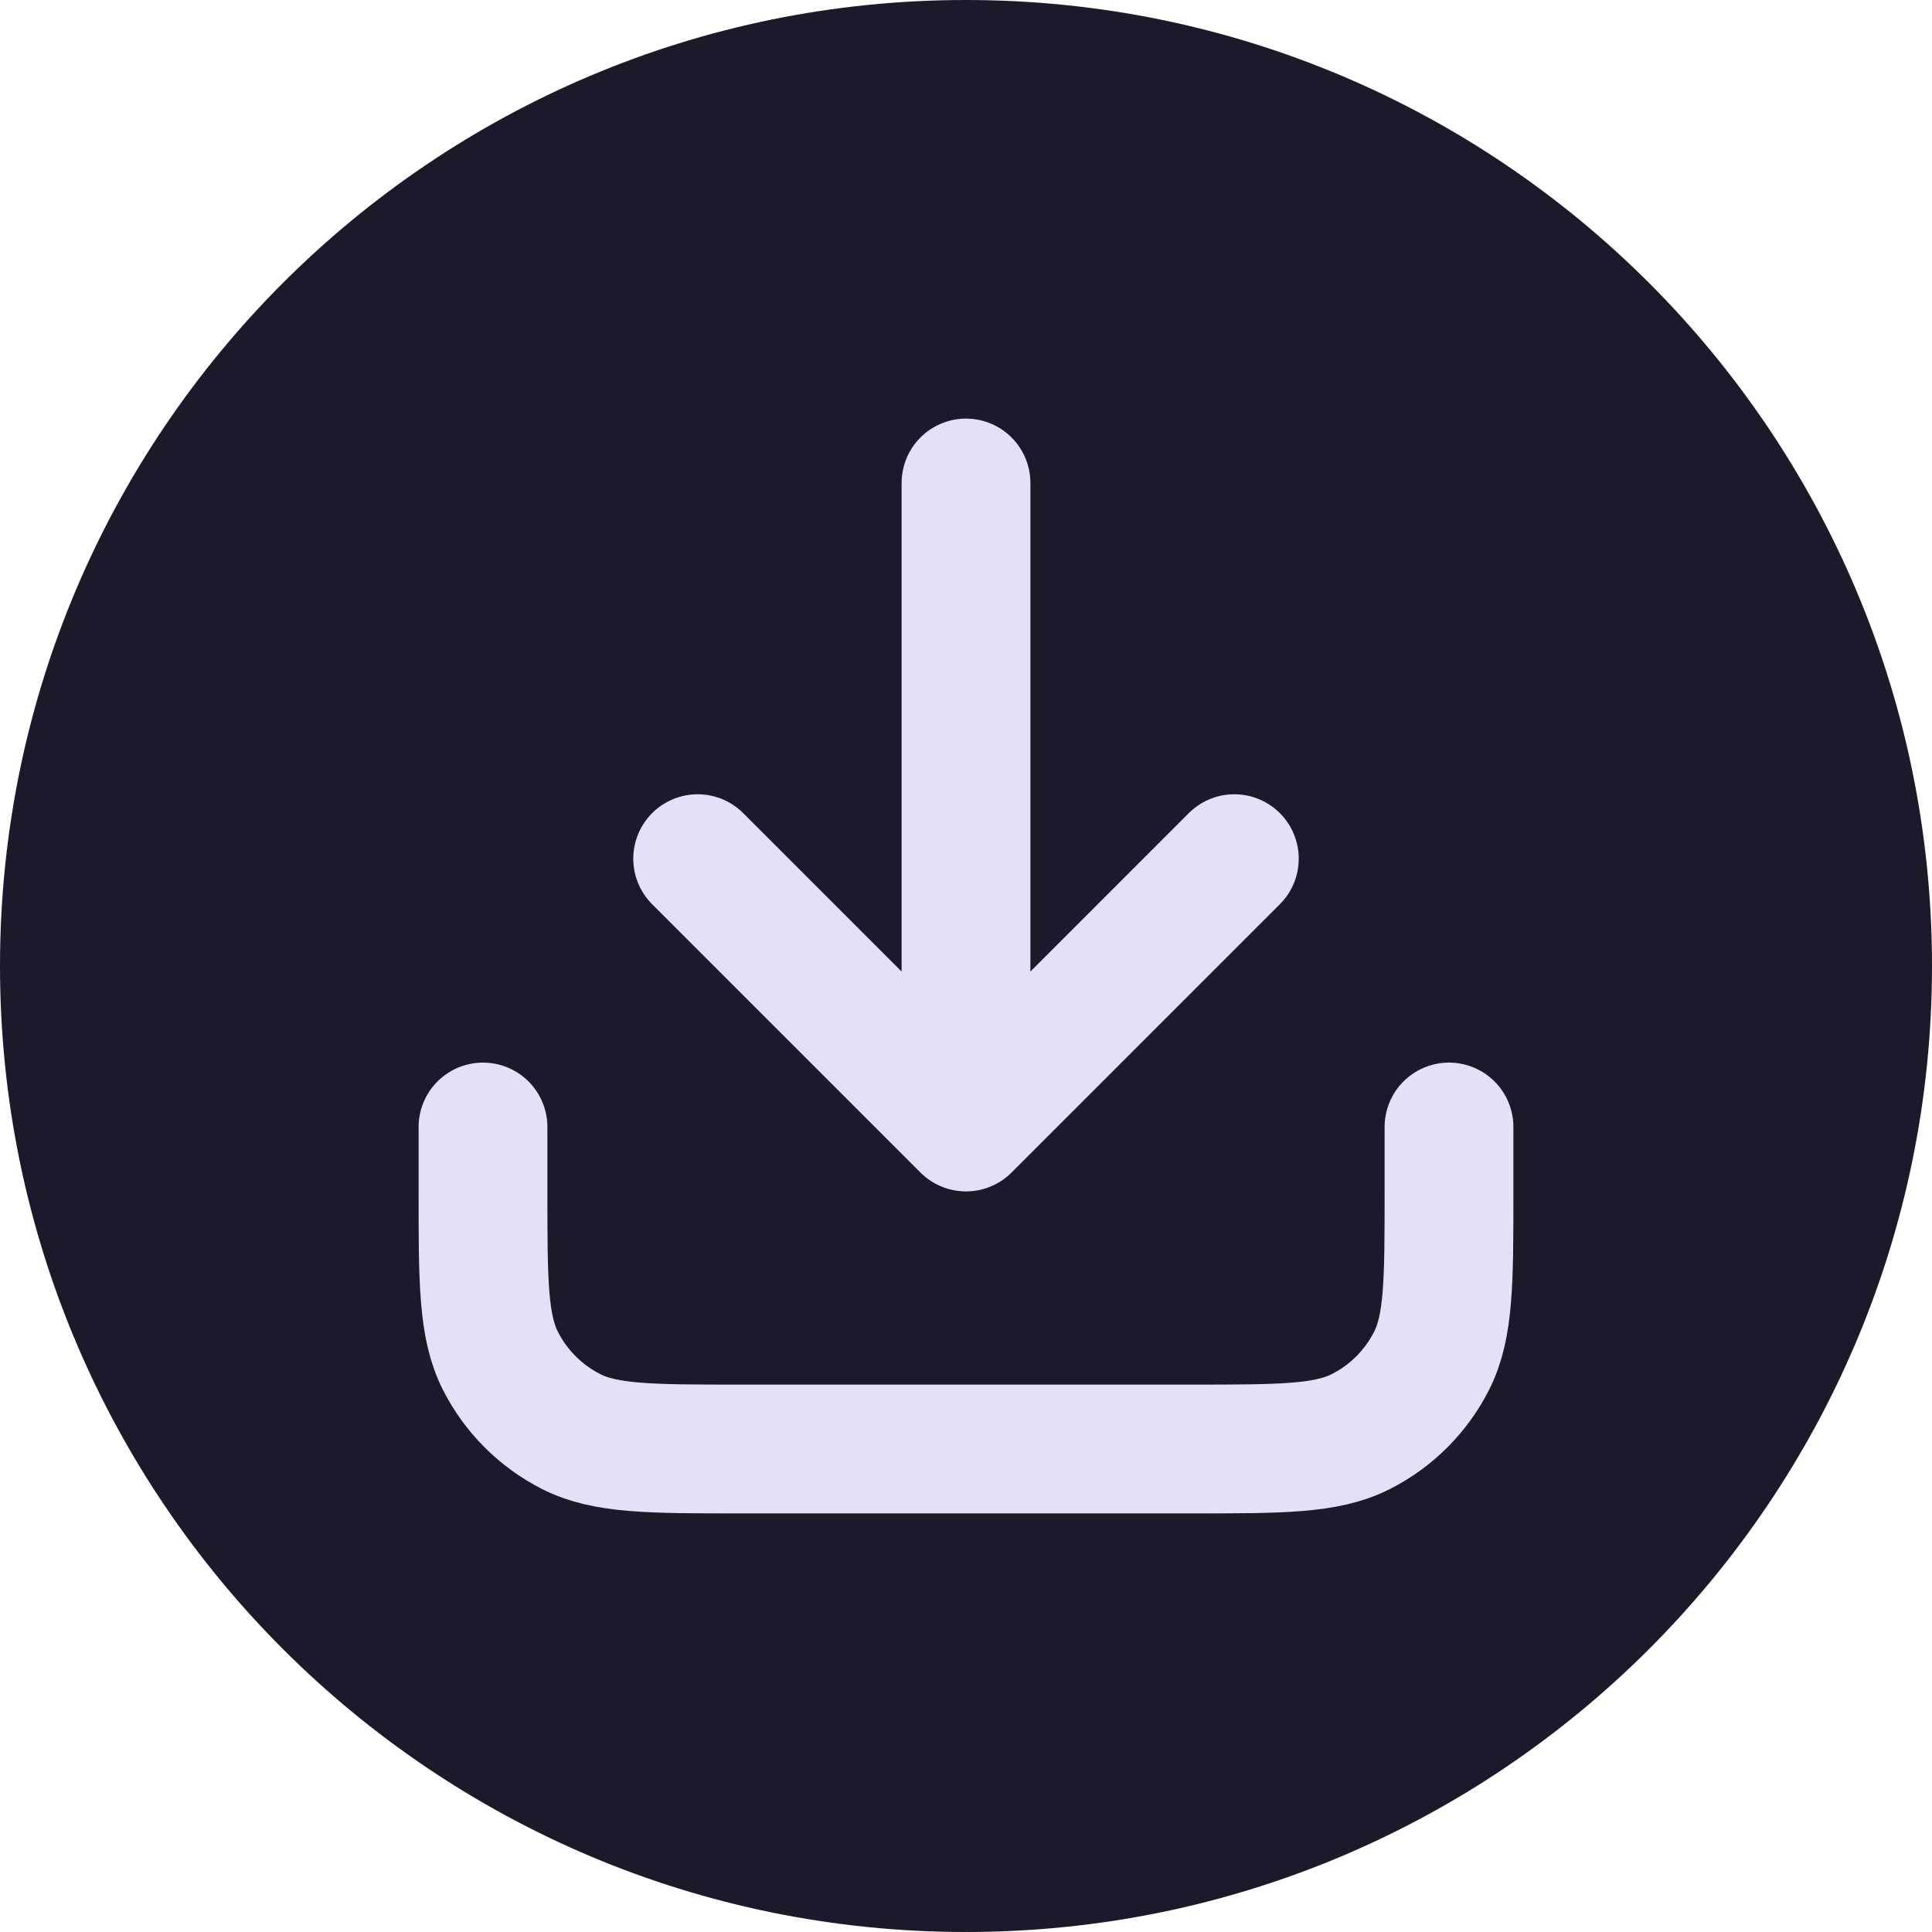
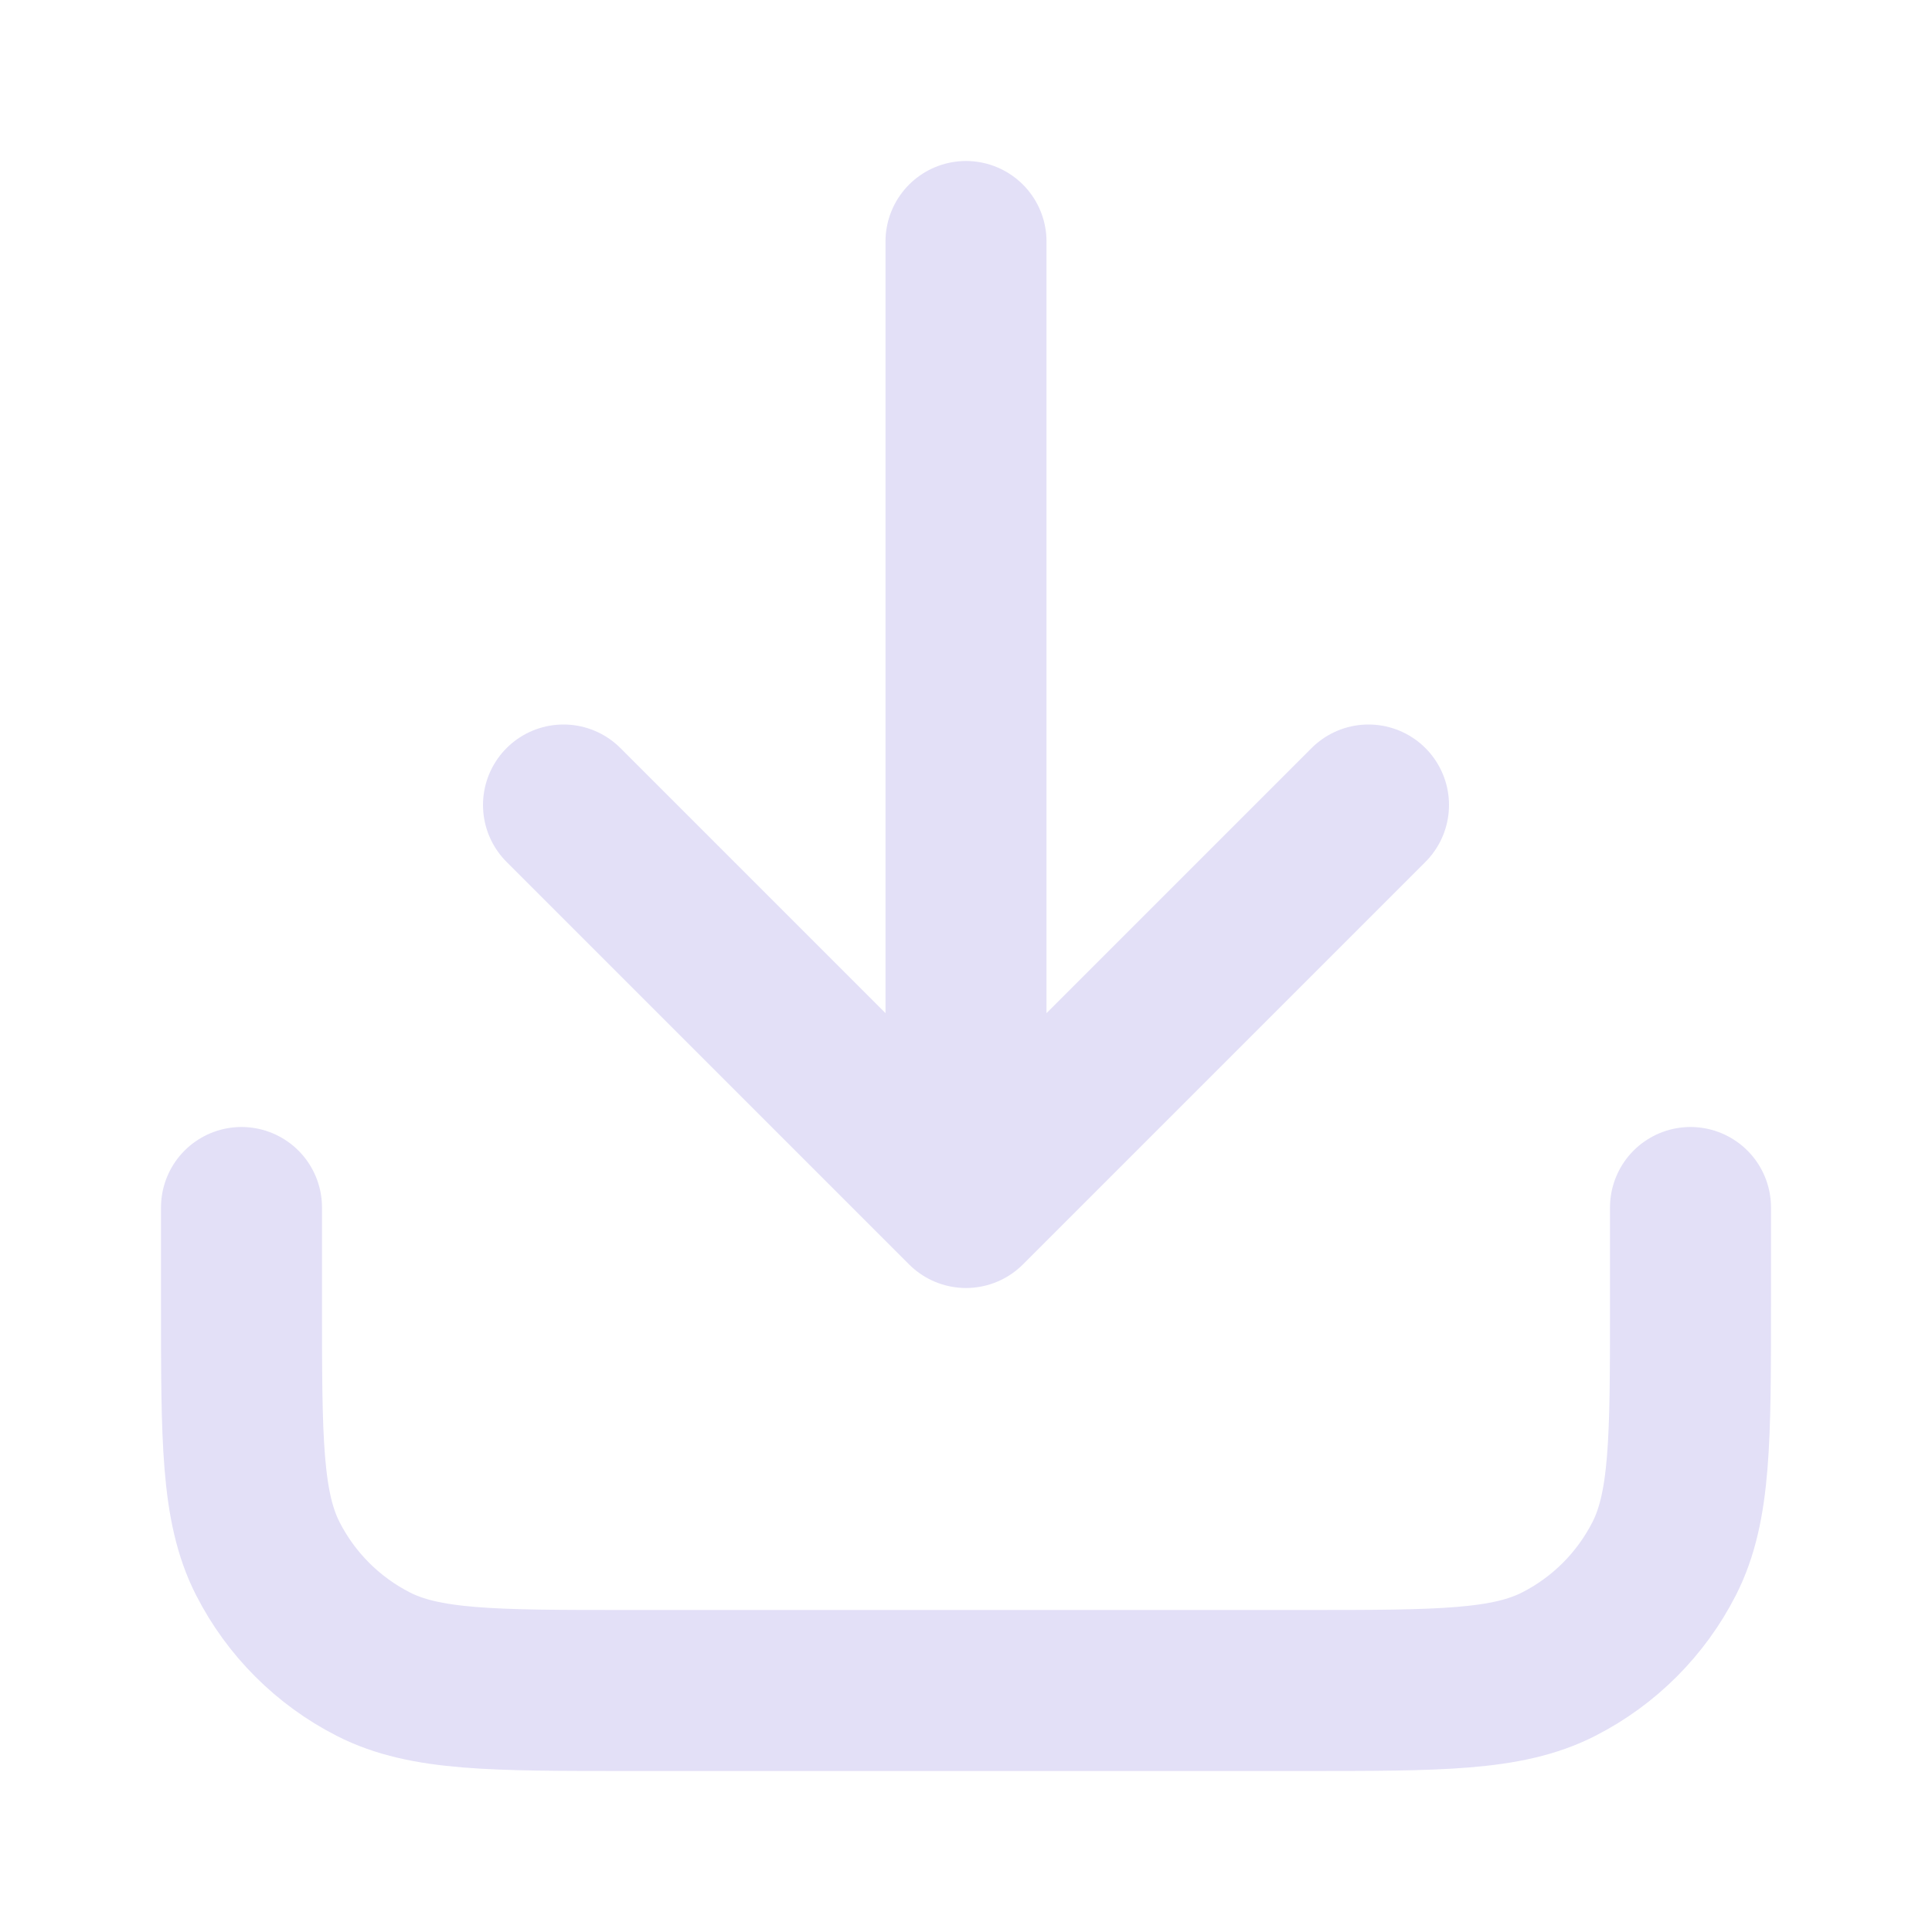
- <svg xmlns="http://www.w3.org/2000/svg" width="256px" height="256px" viewBox="-6 -6 36.00 36.00" fill="none">
-   <g id="SVGRepo_bgCarrier" stroke-width="0">
-     <rect x="-6" y="-6" width="36.00" height="36.00" rx="18" fill="#1a1a2a" strokewidth="0" />
-   </g>
+ <svg xmlns="http://www.w3.org/2000/svg" width="256px" height="256px" viewBox="0 0 24 24" fill="none">
+   <g id="SVGRepo_bgCarrier" stroke-width="0" />
  <g id="SVGRepo_tracerCarrier" stroke-linecap="round" stroke-linejoin="round" />
  <g id="SVGRepo_iconCarrier">
-     <path d="M21 15V16.2C21 17.88 21 18.72 20.673 19.362C20.385 19.927 19.927 20.385 19.362 20.673C18.72 21 17.88 21 16.2 21H7.8C6.12 21 5.28 21 4.638 20.673C4.074 20.385 3.615 19.927 3.327 19.362C3 18.72 3 17.88 3 16.2V15M17 10L12 15M12 15L7 10M12 15V3" stroke="#e3e0f7" stroke-width="2.4" stroke-linecap="round" stroke-linejoin="round" />
+     <path d="M21 15V16.2C21 17.88 21 18.72 20.673 19.362C20.385 19.927 19.927 20.385 19.362 20.673C18.72 21 17.88 21 16.2 21H7.8C6.12 21 5.28 21 4.638 20.673C4.074 20.385 3.615 19.927 3.327 19.362C3 18.72 3 17.88 3 16.2V15M17 10L12 15M12 15L7 10M12 15V3" stroke="#e3e0f7" stroke-width="2" stroke-linecap="round" stroke-linejoin="round" />
  </g>
</svg>
